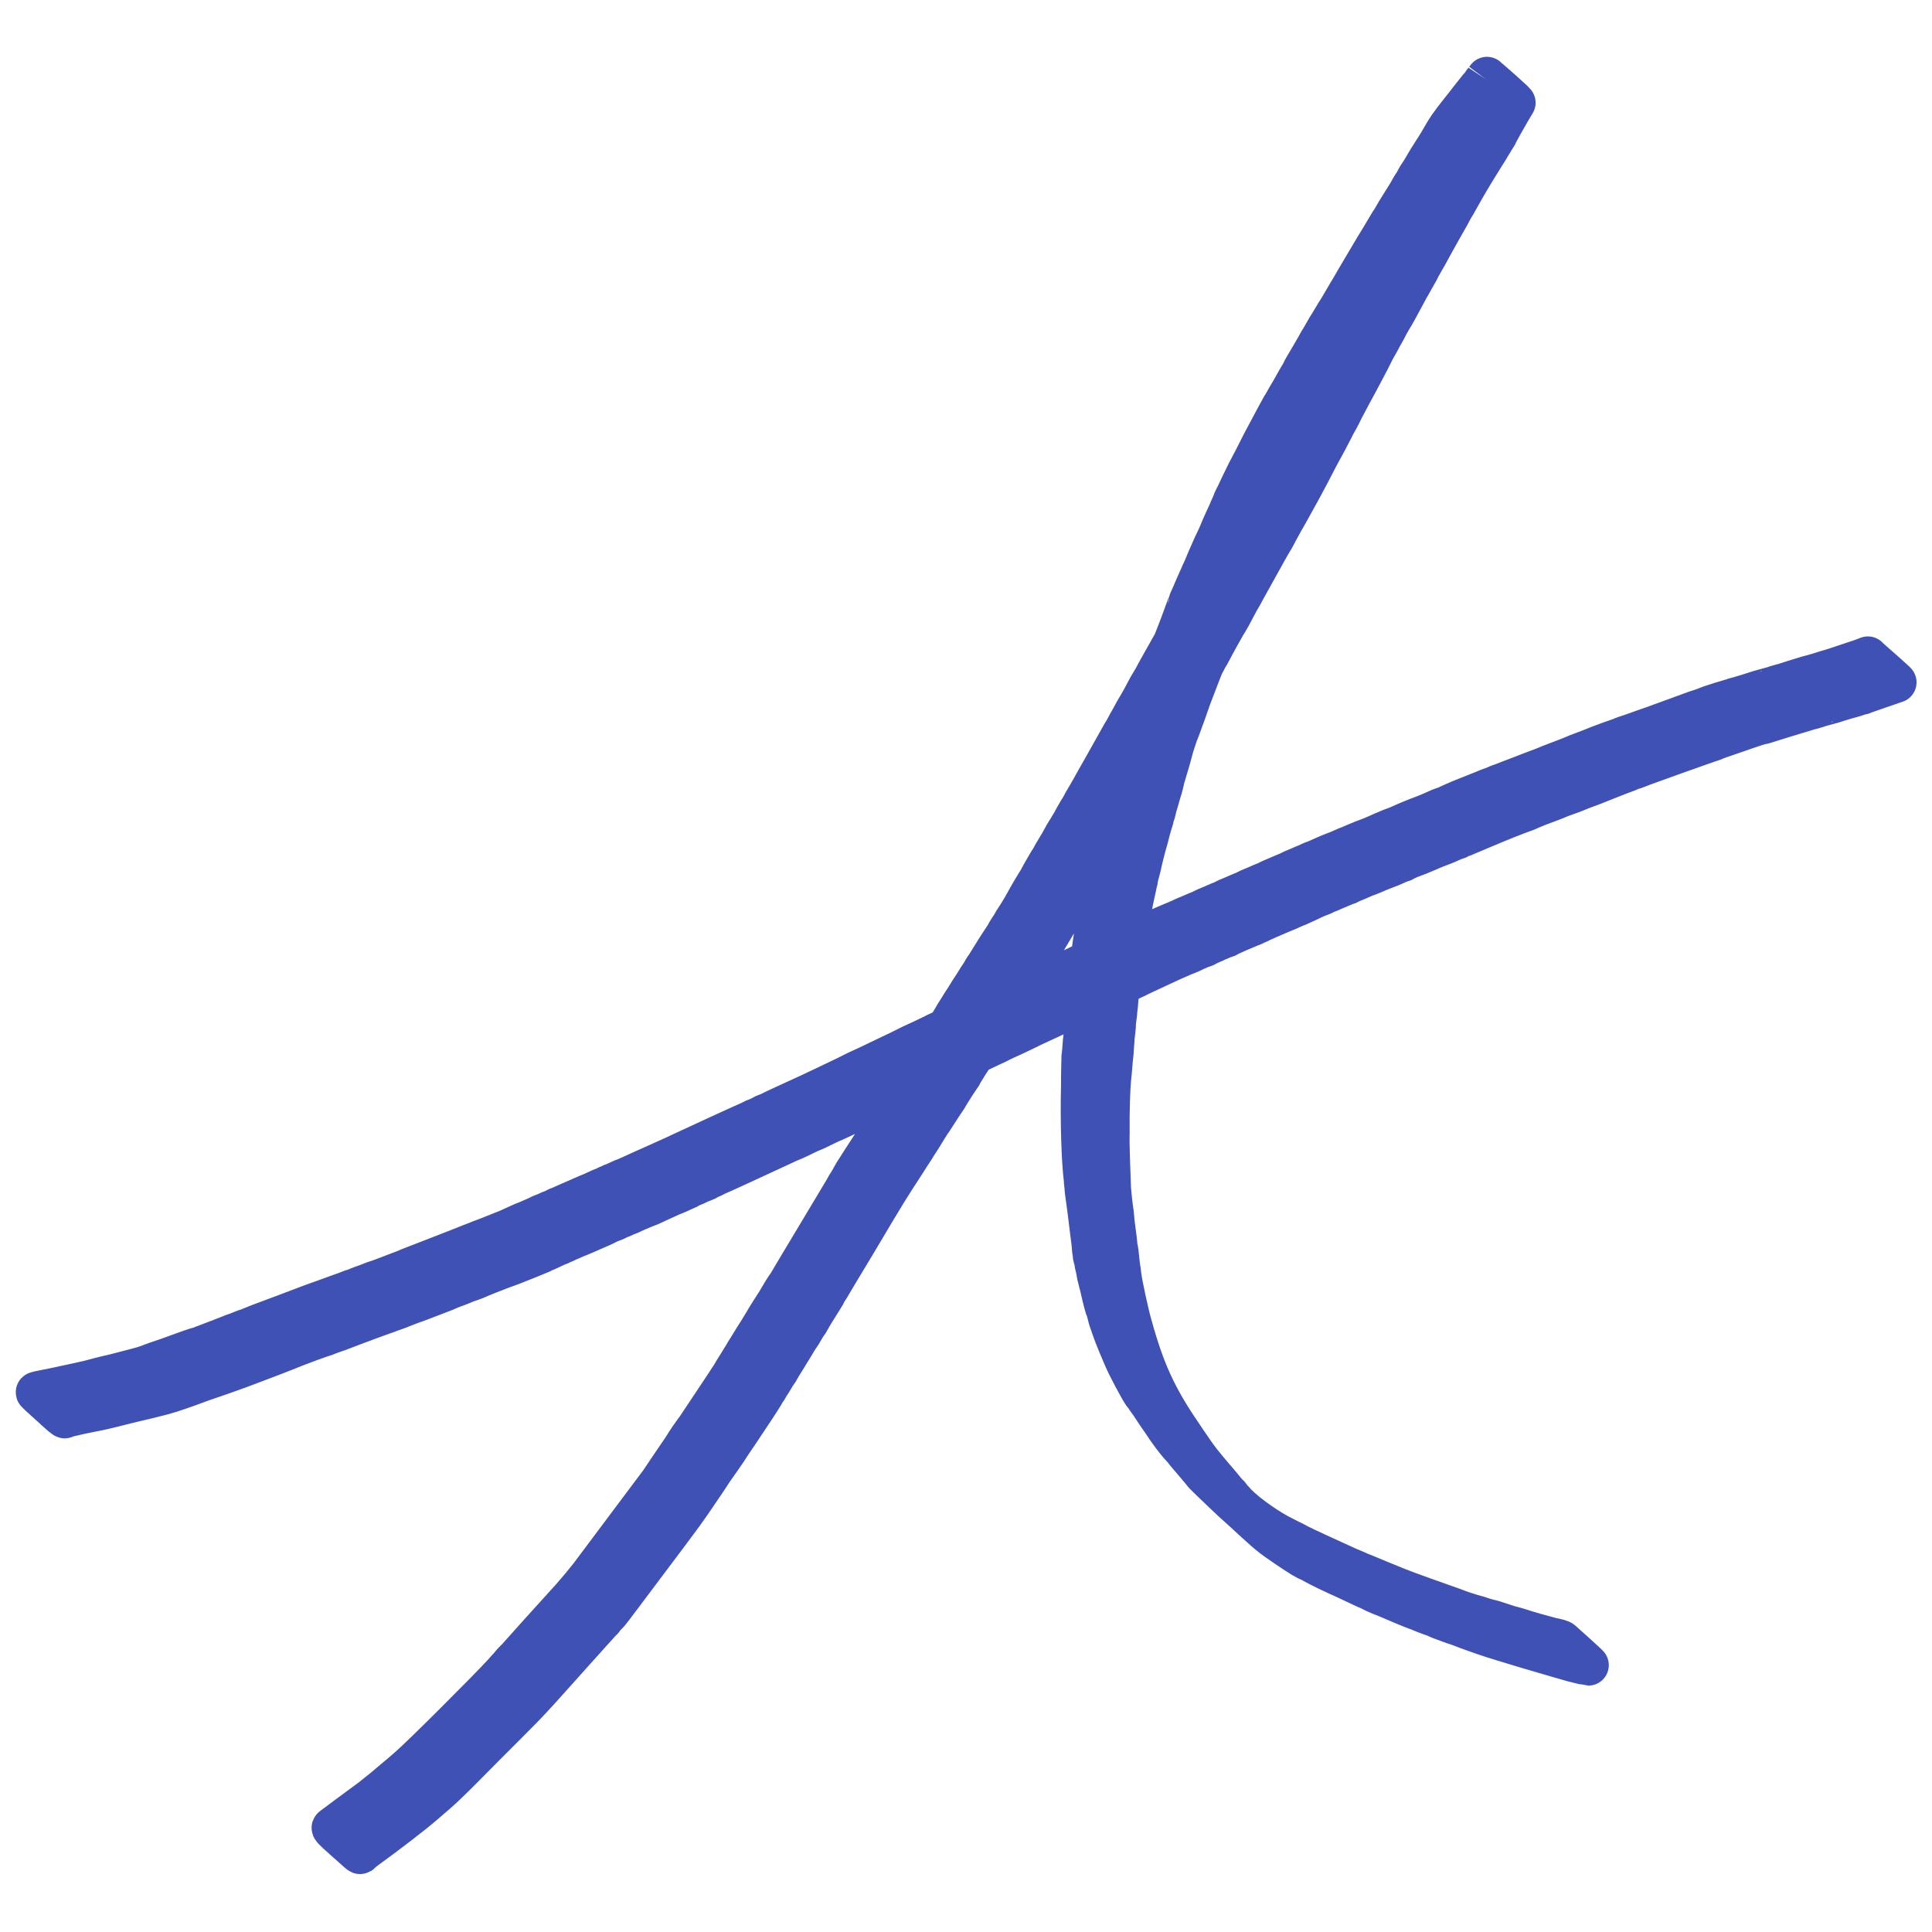
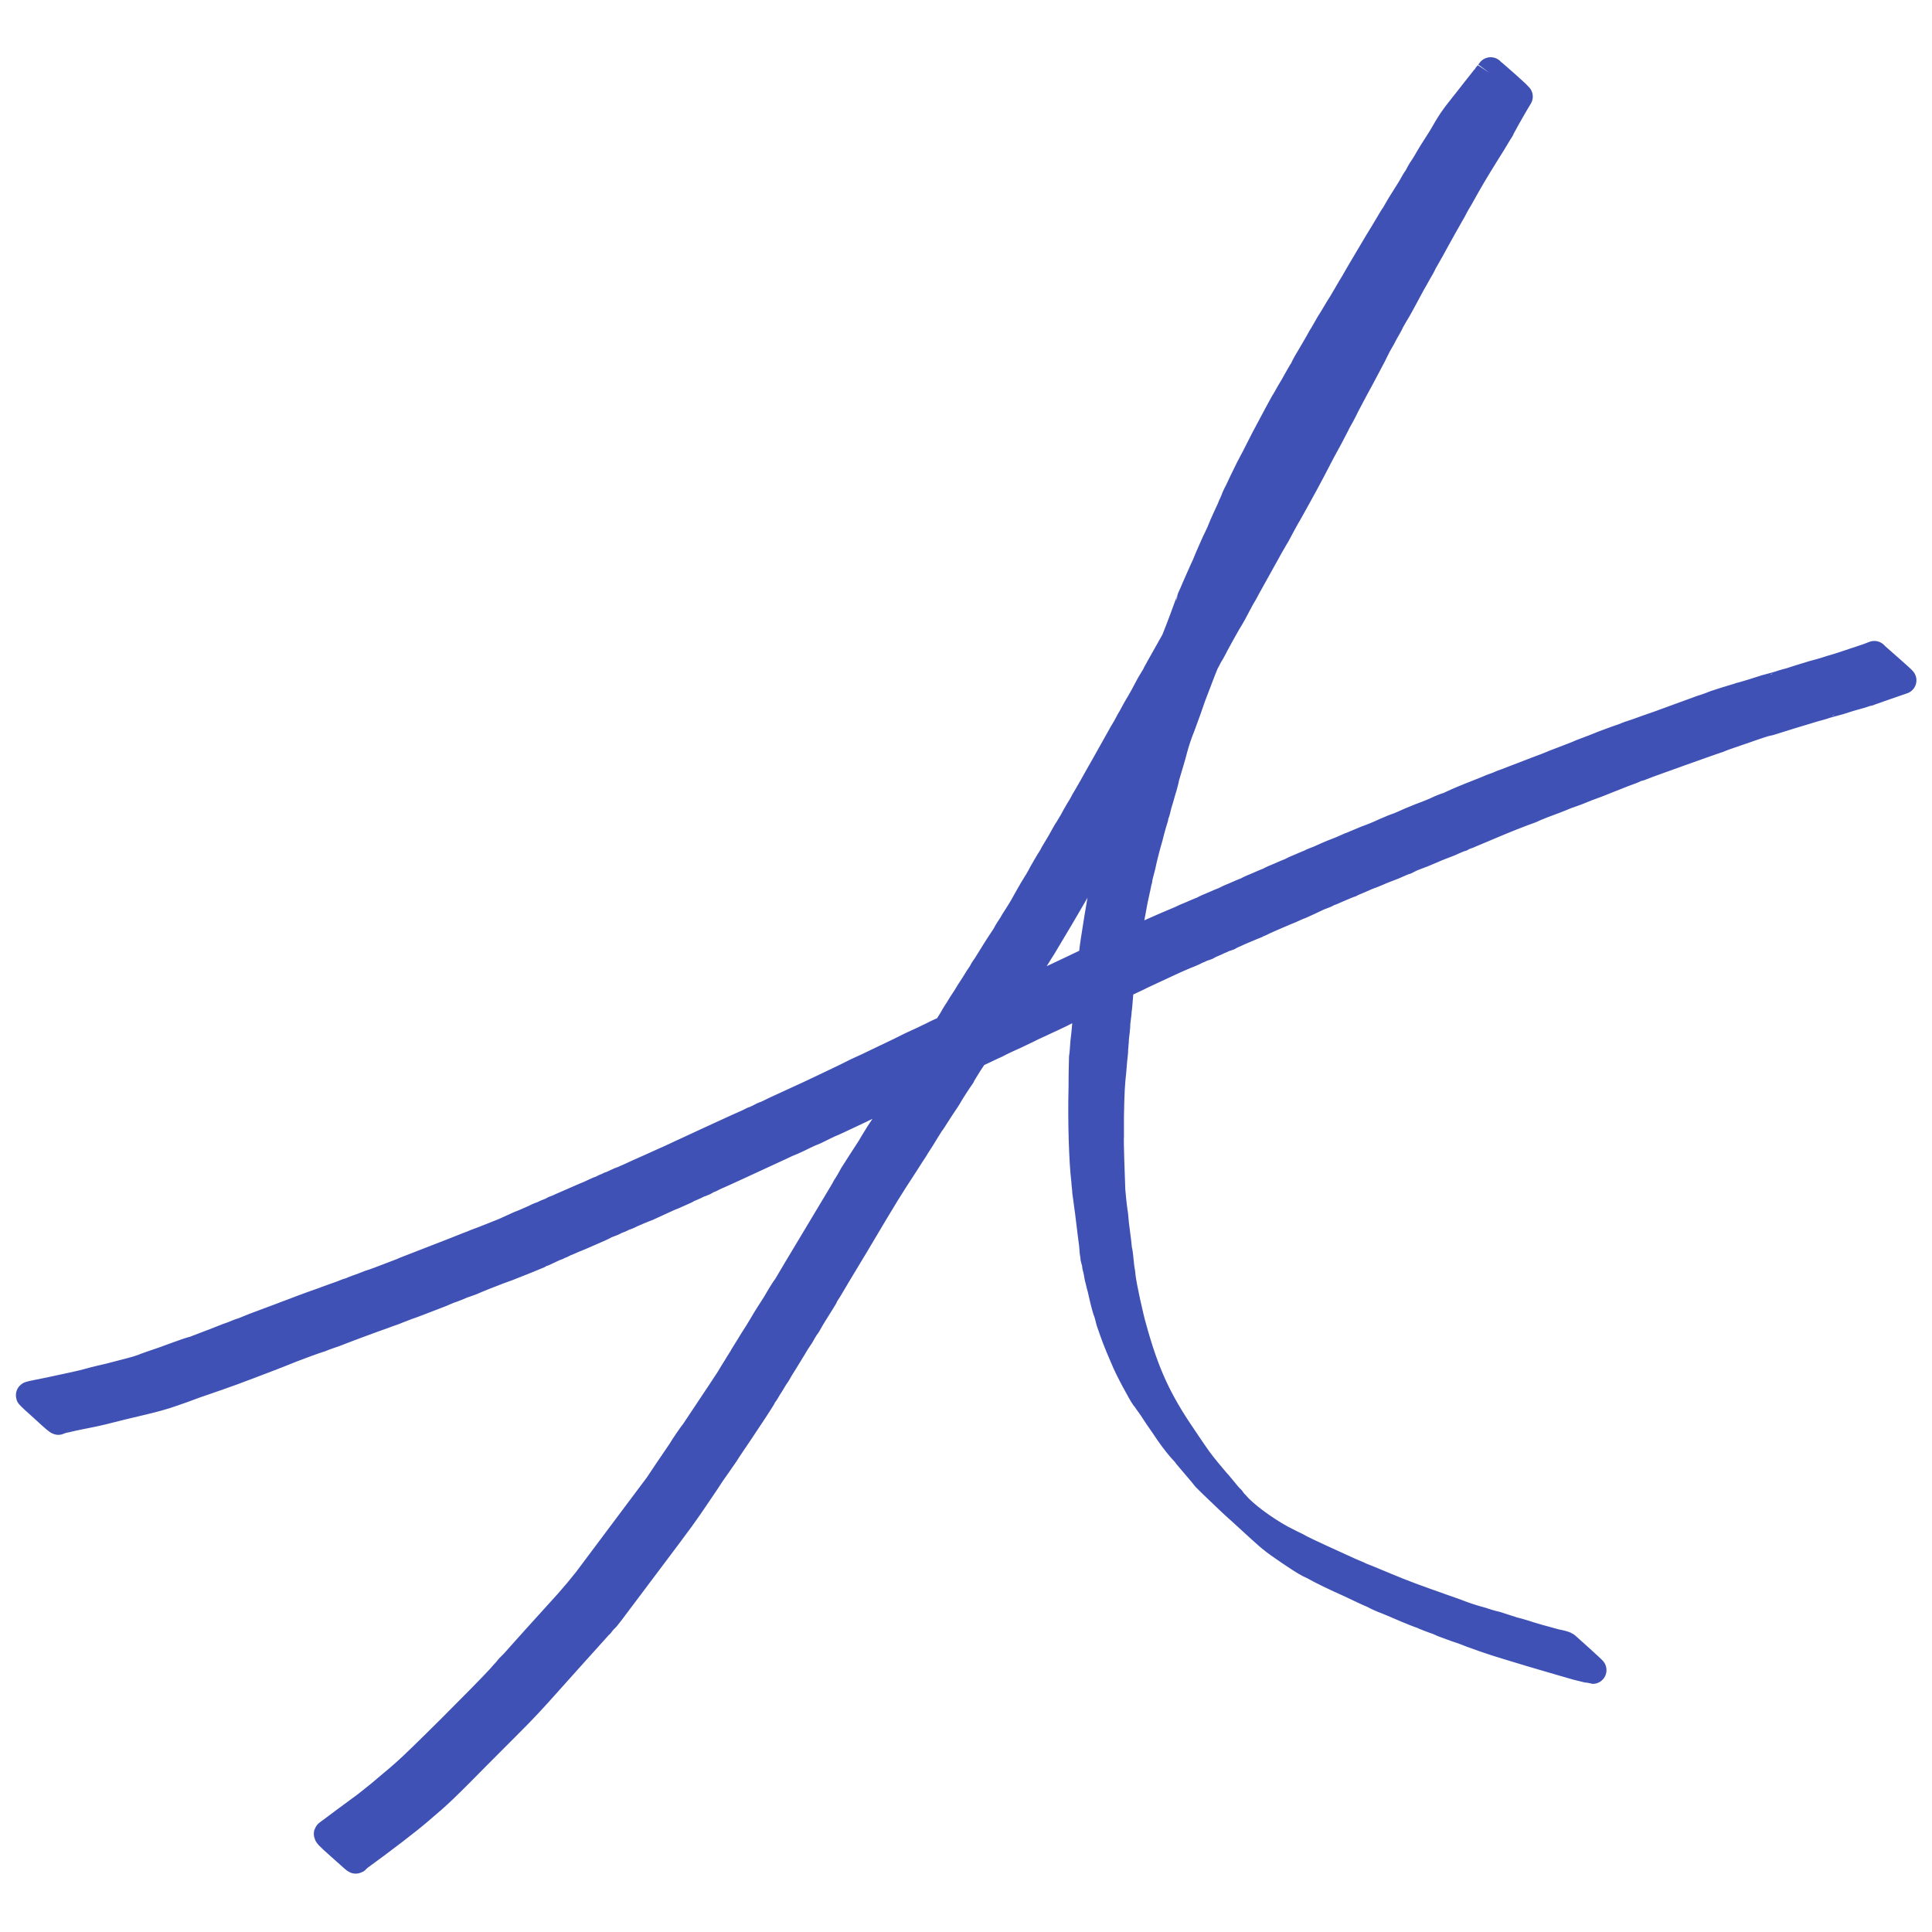
- <svg xmlns="http://www.w3.org/2000/svg" viewBox="580 85 4250 4250" role="img" aria-label="Adam Combs">
-   <path fill="#3F51B5" fill-rule="evenodd" stroke="#3F51B5" stroke-width="90" stroke-linejoin="round" d="M 3848 259 C 3846 262 3844 264 3843 265 C 3842 267 3824 289 3814 302 C 3810 307 3801 319 3792 330 C 3769 359 3764 366 3744 401 C 3740 407 3734 417 3730 423 C 3726 429 3720 439 3717 444 C 3714 449 3708 460 3703 467 C 3698 474 3693 484 3691 488 C 3688 491 3682 502 3677 511 C 3659 540 3653 549 3648 558 C 3645 563 3642 568 3641 570 C 3639 572 3634 581 3628 591 C 3622 601 3612 618 3605 629 C 3585 663 3565 696 3552 719 C 3545 730 3534 750 3526 763 C 3518 775 3507 795 3499 807 C 3492 819 3485 832 3482 836 C 3478 844 3454 885 3449 893 C 3448 895 3444 902 3442 907 C 3439 911 3429 929 3420 945 C 3410 961 3402 977 3400 979 C 3395 988 3384 1008 3357 1059 C 3343 1087 3328 1116 3324 1123 C 3315 1141 3302 1168 3299 1175 C 3297 1178 3295 1183 3293 1187 C 3292 1191 3289 1196 3288 1200 C 3286 1203 3284 1208 3283 1211 C 3280 1218 3269 1240 3260 1263 C 3256 1272 3251 1282 3250 1284 C 3247 1291 3236 1315 3228 1335 C 3224 1344 3219 1354 3218 1357 C 3209 1377 3204 1389 3201 1396 C 3199 1400 3197 1405 3196 1407 C 3196 1408 3193 1416 3190 1423 C 3173 1470 3164 1492 3162 1497 C 3160 1502 3153 1513 3128 1558 C 3125 1564 3120 1572 3119 1575 C 3117 1578 3112 1587 3107 1595 C 3103 1603 3096 1615 3092 1623 C 3088 1630 3082 1641 3078 1647 C 3075 1653 3069 1663 3066 1669 C 3063 1674 3060 1679 3060 1680 C 3060 1680 3058 1683 3056 1687 C 3053 1691 3014 1762 2987 1809 C 2984 1815 2978 1825 2974 1832 C 2970 1839 2966 1846 2964 1849 C 2963 1851 2958 1861 2952 1870 C 2946 1880 2940 1891 2938 1895 C 2936 1898 2932 1905 2929 1910 C 2926 1914 2918 1928 2911 1941 C 2904 1953 2895 1967 2893 1972 C 2885 1984 2874 2004 2871 2009 C 2870 2011 2865 2021 2859 2030 C 2846 2051 2837 2068 2829 2082 C 2826 2087 2820 2097 2816 2103 C 2812 2109 2807 2117 2805 2121 C 2803 2124 2796 2134 2791 2144 C 2771 2174 2767 2181 2749 2210 C 2745 2215 2741 2222 2739 2226 C 2736 2230 2729 2241 2723 2251 C 2717 2260 2708 2274 2704 2281 C 2699 2288 2693 2298 2690 2303 C 2687 2308 2680 2318 2676 2326 C 2671 2334 2666 2342 2665 2344 C 2663 2346 2661 2348 2655 2351 C 2651 2353 2641 2357 2634 2361 C 2626 2365 2615 2370 2609 2373 C 2602 2376 2592 2381 2585 2384 C 2577 2388 2567 2393 2561 2396 C 2546 2403 2532 2410 2515 2418 C 2507 2422 2496 2427 2490 2430 C 2483 2433 2473 2438 2466 2441 C 2458 2445 2448 2450 2442 2453 C 2427 2460 2413 2467 2396 2475 C 2367 2489 2362 2491 2299 2520 C 2292 2523 2282 2528 2276 2531 C 2270 2534 2265 2536 2264 2536 C 2264 2536 2259 2538 2252 2542 C 2246 2545 2241 2547 2240 2547 C 2240 2547 2236 2549 2230 2552 C 2220 2556 2092 2615 2073 2624 C 2067 2627 2056 2632 2049 2635 C 2023 2647 2011 2652 1991 2661 C 1980 2666 1969 2671 1967 2672 C 1964 2673 1960 2675 1956 2677 C 1952 2678 1945 2681 1939 2684 C 1933 2687 1928 2689 1927 2689 C 1927 2689 1924 2690 1921 2692 C 1917 2693 1912 2696 1908 2698 C 1904 2699 1897 2702 1891 2705 C 1885 2708 1880 2710 1880 2710 C 1879 2710 1841 2727 1820 2736 C 1814 2739 1809 2741 1808 2741 C 1808 2741 1803 2743 1798 2746 C 1792 2748 1785 2751 1782 2753 C 1779 2754 1770 2757 1763 2761 C 1756 2764 1741 2771 1730 2775 C 1719 2780 1704 2787 1697 2790 C 1687 2794 1645 2811 1633 2815 C 1631 2816 1624 2819 1618 2821 C 1576 2838 1528 2856 1503 2866 C 1493 2870 1479 2875 1473 2878 C 1441 2890 1424 2897 1415 2900 C 1411 2901 1397 2906 1385 2911 C 1373 2915 1361 2920 1359 2921 C 1357 2921 1349 2924 1342 2927 C 1326 2933 1316 2936 1295 2944 C 1286 2947 1270 2953 1259 2957 C 1233 2967 1169 2991 1150 2998 C 1142 3001 1131 3006 1125 3008 C 1118 3010 1109 3014 1104 3016 C 1098 3018 1087 3022 1080 3025 C 1073 3028 1064 3031 1062 3032 C 1055 3035 1022 3047 1018 3049 C 1015 3049 1007 3052 998 3055 C 989 3058 968 3066 951 3072 C 933 3078 913 3085 906 3088 C 889 3094 882 3095 833 3108 C 810 3113 784 3120 777 3122 C 764 3125 751 3128 704 3138 C 680 3143 663 3146 661 3147 C 660 3147 659 3148 660 3148 C 660 3149 674 3162 691 3177 C 716 3200 722 3205 723 3204 C 724 3203 726 3202 728 3202 C 729 3201 735 3200 740 3199 C 756 3195 782 3190 792 3188 C 807 3185 824 3181 863 3171 C 940 3153 949 3150 972 3142 C 981 3139 1004 3131 1022 3124 C 1104 3096 1105 3095 1184 3065 C 1189 3063 1199 3059 1207 3056 C 1214 3053 1225 3049 1232 3046 C 1245 3041 1282 3027 1296 3023 C 1300 3021 1314 3016 1326 3012 C 1349 3003 1368 2996 1384 2990 C 1406 2982 1422 2976 1431 2973 C 1436 2971 1447 2967 1456 2964 C 1465 2960 1477 2956 1484 2953 C 1496 2949 1514 2942 1558 2925 C 1565 2922 1576 2917 1583 2915 C 1589 2913 1598 2909 1605 2906 C 1611 2904 1620 2901 1625 2899 C 1638 2893 1669 2881 1682 2876 C 1688 2874 1698 2870 1704 2868 C 1732 2857 1752 2849 1771 2841 C 1773 2839 1778 2837 1782 2836 C 1786 2834 1793 2831 1799 2828 C 1805 2825 1810 2823 1811 2823 C 1811 2823 1814 2822 1817 2820 C 1821 2819 1826 2816 1830 2814 C 1834 2813 1842 2809 1849 2806 C 1855 2804 1866 2799 1873 2796 C 1901 2784 1910 2780 1919 2775 C 1925 2773 1929 2771 1929 2771 C 1930 2771 1935 2769 1940 2766 C 1946 2764 1953 2761 1956 2759 C 1959 2758 1968 2755 1975 2751 C 1982 2748 1998 2741 2009 2737 C 2020 2732 2031 2727 2033 2726 C 2035 2725 2046 2720 2057 2715 C 2068 2711 2080 2705 2085 2703 C 2090 2701 2096 2698 2099 2696 C 2102 2695 2108 2692 2113 2690 C 2117 2688 2121 2686 2121 2686 C 2122 2686 2127 2684 2134 2681 C 2140 2677 2145 2675 2146 2675 C 2146 2675 2150 2673 2156 2670 C 2166 2666 2233 2635 2302 2603 C 2308 2600 2319 2595 2327 2592 C 2334 2589 2344 2584 2350 2581 C 2356 2578 2367 2573 2375 2570 C 2399 2558 2402 2557 2408 2554 C 2416 2551 2424 2547 2475 2523 C 2536 2493 2542 2491 2561 2482 C 2586 2469 2584 2469 2575 2484 C 2570 2491 2564 2501 2560 2507 C 2556 2512 2552 2519 2551 2522 C 2549 2524 2545 2531 2541 2536 C 2538 2541 2527 2559 2516 2575 C 2506 2591 2497 2606 2496 2608 C 2485 2625 2466 2654 2458 2667 C 2455 2673 2449 2683 2446 2688 C 2443 2692 2440 2698 2439 2700 C 2434 2709 2323 2893 2314 2909 C 2307 2918 2296 2937 2289 2949 C 2281 2961 2272 2976 2268 2982 C 2265 2987 2257 3001 2250 3012 C 2243 3023 2234 3037 2230 3044 C 2226 3051 2219 3061 2216 3067 C 2213 3072 2207 3081 2203 3088 C 2199 3094 2193 3104 2189 3111 C 2181 3123 2169 3142 2112 3227 C 2105 3236 2091 3256 2082 3271 C 2062 3300 2040 3333 2032 3345 C 2025 3354 1952 3452 1877 3552 C 1866 3566 1851 3584 1836 3601 C 1804 3636 1722 3727 1717 3733 C 1715 3735 1711 3739 1707 3743 C 1704 3747 1701 3750 1701 3751 C 1700 3751 1694 3758 1687 3766 C 1656 3800 1506 3950 1480 3972 C 1470 3981 1457 3992 1452 3996 C 1431 4014 1419 4024 1396 4042 C 1374 4058 1315 4102 1311 4105 C 1309 4106 1311 4109 1337 4132 C 1372 4163 1372 4164 1373 4162 C 1374 4161 1377 4158 1381 4155 C 1432 4118 1488 4075 1511 4055 C 1557 4016 1564 4009 1647 3925 C 1737 3835 1735 3837 1768 3801 C 1800 3765 1900 3654 1901 3653 C 1901 3653 1903 3650 1906 3648 C 1908 3645 1912 3640 1915 3637 C 1921 3632 1918 3635 1997 3530 C 2094 3401 2085 3413 2121 3360 C 2130 3347 2142 3329 2149 3318 C 2157 3307 2170 3288 2179 3275 C 2187 3262 2201 3242 2209 3230 C 2239 3185 2251 3167 2260 3152 C 2261 3149 2264 3145 2267 3141 C 2269 3137 2274 3129 2278 3123 C 2282 3116 2288 3106 2292 3101 C 2295 3095 2303 3082 2310 3071 C 2317 3060 2325 3046 2329 3040 C 2332 3034 2339 3024 2343 3018 C 2347 3011 2353 3000 2358 2994 C 2362 2987 2368 2976 2372 2970 C 2376 2963 2383 2953 2387 2946 C 2391 2940 2394 2934 2395 2933 C 2395 2931 2402 2920 2405 2916 C 2406 2914 2432 2870 2463 2819 C 2536 2696 2534 2700 2571 2643 C 2579 2630 2589 2615 2593 2609 C 2596 2603 2606 2589 2613 2577 C 2620 2565 2627 2555 2628 2553 C 2630 2551 2634 2544 2638 2538 C 2647 2524 2656 2510 2663 2500 C 2675 2479 2690 2457 2695 2450 C 2697 2445 2705 2433 2711 2423 C 2725 2402 2723 2403 2741 2395 C 2748 2392 2761 2385 2771 2381 C 2780 2376 2799 2367 2813 2361 C 2827 2354 2843 2347 2848 2344 C 2885 2327 2915 2313 2922 2309 C 2927 2307 2935 2303 2941 2300 C 2965 2289 2971 2286 2972 2286 C 2972 2286 2971 2290 2971 2295 C 2970 2300 2969 2314 2968 2326 C 2967 2338 2965 2361 2963 2376 C 2962 2390 2961 2405 2960 2409 C 2960 2412 2959 2442 2959 2475 C 2957 2551 2960 2639 2965 2679 C 2965 2685 2967 2696 2967 2703 C 2970 2723 2976 2769 2979 2796 C 2981 2810 2983 2826 2983 2833 C 2984 2839 2985 2846 2985 2848 C 2986 2851 2986 2854 2987 2854 C 2987 2855 2988 2861 2989 2867 C 2991 2873 2993 2884 2994 2891 C 2996 2897 2998 2908 3000 2914 C 3003 2928 3008 2949 3012 2962 C 3014 2966 3017 2977 3019 2986 C 3030 3018 3034 3029 3050 3066 C 3059 3089 3089 3144 3095 3152 C 3096 3153 3103 3163 3111 3174 C 3118 3185 3130 3203 3138 3214 C 3151 3234 3163 3250 3175 3264 C 3179 3268 3183 3273 3185 3275 C 3186 3277 3192 3284 3198 3291 C 3208 3303 3218 3314 3229 3328 C 3236 3335 3245 3344 3283 3380 C 3287 3384 3297 3393 3305 3400 C 3320 3414 3368 3458 3374 3462 C 3387 3473 3435 3505 3447 3512 C 3450 3514 3458 3518 3463 3520 C 3482 3531 3516 3547 3543 3559 C 3571 3572 3578 3576 3595 3583 C 3600 3586 3609 3590 3616 3593 C 3622 3595 3631 3599 3636 3601 C 3666 3614 3676 3618 3686 3622 C 3692 3624 3698 3627 3700 3627 C 3703 3629 3729 3639 3736 3641 C 3738 3642 3743 3644 3747 3646 C 3750 3647 3763 3652 3777 3657 C 3790 3661 3805 3667 3810 3669 C 3860 3687 3858 3686 3937 3710 C 3998 3728 4019 3734 4040 3740 C 4055 3744 4073 3748 4074 3748 C 4074 3747 4024 3702 4016 3695 C 4014 3693 4007 3691 3992 3688 C 3973 3683 3937 3673 3923 3668 C 3919 3667 3910 3664 3901 3662 C 3892 3659 3876 3654 3864 3650 C 3851 3647 3838 3643 3833 3641 C 3810 3635 3790 3628 3775 3622 C 3766 3619 3730 3606 3710 3599 C 3657 3580 3648 3576 3583 3549 C 3576 3546 3567 3543 3564 3541 C 3554 3537 3542 3532 3512 3518 C 3455 3492 3438 3484 3424 3476 C 3417 3473 3404 3466 3394 3461 C 3357 3441 3311 3407 3294 3386 C 3291 3384 3287 3378 3284 3374 C 3280 3371 3273 3362 3268 3356 C 3262 3349 3255 3340 3251 3336 C 3223 3303 3216 3294 3201 3272 C 3194 3262 3184 3247 3178 3238 C 3124 3159 3097 3100 3070 3002 C 3062 2975 3048 2909 3046 2892 C 3045 2887 3045 2880 3044 2876 C 3043 2872 3042 2862 3041 2852 C 3040 2842 3039 2833 3038 2831 C 3038 2828 3035 2805 3031 2774 C 3030 2763 3029 2750 3028 2746 C 3026 2733 3024 2711 3023 2700 C 3022 2672 3019 2594 3020 2583 C 3020 2575 3020 2556 3020 2539 C 3021 2485 3022 2468 3025 2441 C 3026 2426 3028 2407 3029 2398 C 3029 2389 3031 2375 3031 2367 C 3032 2358 3034 2344 3034 2334 C 3035 2324 3037 2312 3037 2307 C 3038 2302 3039 2287 3040 2275 C 3041 2263 3042 2253 3042 2252 C 3042 2252 3050 2248 3060 2244 C 3070 2239 3082 2234 3087 2231 C 3137 2208 3148 2202 3183 2187 C 3194 2183 3205 2178 3208 2176 C 3211 2175 3216 2173 3219 2171 C 3223 2170 3228 2168 3231 2167 C 3233 2165 3239 2163 3243 2161 C 3247 2159 3253 2157 3256 2155 C 3259 2154 3264 2152 3267 2150 C 3271 2149 3276 2147 3279 2146 C 3281 2144 3287 2142 3291 2140 C 3295 2138 3300 2136 3302 2135 C 3305 2134 3327 2124 3338 2120 C 3341 2118 3347 2116 3349 2115 C 3354 2112 3375 2103 3389 2097 C 3394 2095 3405 2090 3413 2087 C 3420 2084 3430 2079 3434 2078 C 3445 2073 3465 2064 3475 2059 C 3481 2057 3485 2055 3485 2055 C 3486 2055 3491 2053 3496 2050 C 3502 2048 3509 2045 3513 2043 C 3522 2039 3541 2031 3545 2030 C 3547 2028 3559 2024 3581 2014 C 3587 2012 3597 2008 3604 2005 C 3610 2002 3626 1996 3639 1991 C 3652 1985 3664 1980 3666 1980 C 3667 1979 3674 1976 3680 1973 C 3694 1968 3709 1962 3725 1955 C 3731 1952 3747 1946 3760 1941 C 3773 1935 3785 1930 3787 1930 C 3788 1929 3794 1926 3801 1924 C 3807 1921 3825 1914 3841 1907 C 3888 1887 3914 1877 3939 1868 C 3947 1864 3958 1860 3965 1857 C 3978 1852 3998 1845 4014 1838 C 4020 1836 4031 1832 4039 1829 C 4056 1822 4066 1818 4083 1812 C 4126 1795 4140 1789 4160 1782 C 4166 1779 4173 1776 4176 1776 C 4198 1767 4242 1752 4247 1750 C 4250 1749 4260 1745 4269 1742 C 4297 1732 4342 1716 4349 1714 C 4355 1711 4364 1708 4405 1694 C 4416 1690 4431 1685 4437 1683 C 4443 1681 4452 1678 4459 1677 C 4471 1673 4536 1653 4560 1646 C 4569 1644 4577 1641 4578 1641 C 4579 1640 4595 1636 4613 1631 C 4631 1625 4652 1619 4660 1617 C 4668 1614 4675 1612 4677 1612 C 4679 1611 4750 1586 4751 1586 C 4751 1585 4708 1547 4693 1534 L 4689 1530 4676 1535 C 4631 1550 4608 1558 4596 1561 C 4593 1562 4575 1568 4555 1573 C 4535 1579 4513 1586 4504 1589 C 4495 1591 4487 1594 4486 1594 C 4485 1595 4469 1599 4451 1604 C 4433 1610 4413 1616 4406 1618 C 4398 1620 4391 1622 4389 1623 C 4375 1627 4359 1632 4341 1638 C 4329 1643 4317 1647 4313 1648 C 4305 1651 4286 1658 4250 1671 C 4220 1682 4215 1684 4197 1690 C 4191 1692 4178 1697 4169 1700 C 4159 1703 4148 1707 4144 1709 C 4132 1713 4110 1721 4097 1726 C 4085 1731 4072 1736 4048 1745 C 4042 1748 4026 1754 4013 1759 C 3999 1764 3982 1771 3975 1774 C 3967 1777 3956 1781 3951 1783 C 3935 1789 3913 1798 3899 1803 C 3892 1806 3881 1810 3875 1812 C 3869 1815 3858 1819 3852 1821 C 3846 1824 3825 1832 3805 1840 C 3785 1848 3765 1857 3759 1860 C 3752 1862 3742 1866 3736 1869 C 3730 1872 3713 1879 3699 1884 C 3684 1890 3667 1897 3661 1900 C 3655 1903 3644 1907 3638 1909 C 3632 1912 3621 1916 3615 1919 C 3609 1922 3592 1929 3578 1934 C 3563 1940 3548 1947 3544 1948 C 3539 1950 3529 1955 3521 1958 C 3497 1967 3490 1971 3476 1977 C 3468 1980 3460 1983 3457 1985 C 3454 1986 3445 1990 3438 1993 C 3430 1996 3419 2001 3414 2004 C 3408 2006 3397 2011 3390 2014 C 3382 2017 3371 2022 3366 2025 C 3360 2027 3349 2032 3342 2035 C 3334 2038 3323 2043 3318 2046 C 3312 2048 3301 2053 3294 2056 C 3286 2059 3275 2064 3270 2067 C 3264 2069 3253 2074 3246 2077 C 3238 2080 3227 2085 3222 2088 C 3216 2090 3205 2095 3198 2098 C 3190 2101 3179 2106 3173 2109 C 3141 2122 3088 2146 3073 2153 C 3063 2157 3056 2161 3055 2161 C 3055 2160 3068 2088 3072 2067 C 3075 2054 3078 2039 3079 2035 C 3080 2030 3081 2024 3082 2022 C 3082 2019 3085 2006 3089 1992 C 3092 1977 3099 1949 3105 1929 C 3110 1908 3116 1889 3117 1886 C 3117 1883 3119 1877 3121 1872 C 3122 1867 3125 1855 3128 1846 C 3131 1836 3134 1824 3136 1819 C 3137 1814 3140 1805 3141 1798 C 3143 1791 3148 1774 3152 1761 C 3156 1748 3160 1731 3162 1725 C 3164 1719 3169 1702 3175 1688 C 3186 1658 3192 1642 3199 1621 C 3219 1569 3226 1549 3230 1543 C 3232 1539 3236 1531 3240 1525 C 3244 1518 3248 1510 3249 1508 C 3252 1502 3271 1468 3275 1461 C 3277 1458 3283 1448 3288 1439 C 3293 1429 3301 1415 3305 1407 C 3310 1399 3316 1388 3319 1382 C 3330 1362 3355 1317 3369 1292 C 3374 1284 3379 1274 3382 1270 C 3386 1262 3396 1244 3403 1231 C 3405 1228 3410 1219 3415 1210 C 3434 1176 3454 1140 3479 1091 C 3482 1086 3490 1070 3498 1056 C 3505 1042 3514 1026 3516 1021 C 3519 1016 3528 1000 3535 985 C 3543 970 3551 955 3553 951 C 3575 911 3588 885 3591 880 C 3593 876 3599 864 3604 854 C 3610 844 3617 831 3620 825 C 3624 818 3630 808 3633 801 C 3637 794 3643 783 3647 777 C 3654 765 3672 731 3678 720 C 3680 717 3686 706 3691 697 C 3697 687 3703 676 3704 673 C 3706 670 3709 664 3712 659 C 3715 654 3724 638 3732 623 C 3740 608 3749 593 3751 589 C 3754 583 3762 570 3768 559 C 3769 557 3775 545 3782 534 C 3810 484 3813 479 3844 429 C 3857 409 3865 394 3873 382 C 3873 380 3879 371 3884 361 C 3890 350 3899 335 3904 326 L 3913 311 3911 309 C 3910 307 3897 296 3883 283 C 3869 271 3856 259 3854 258 L 3851 255 3848 259 M 3028 1901 C 3023 1911 3017 1920 3016 1922 C 3013 1928 3001 1949 2993 1962 C 2989 1968 2981 1982 2976 1992 C 2970 2002 2962 2016 2958 2022 C 2948 2040 2927 2076 2924 2081 C 2911 2104 2881 2153 2873 2167 C 2869 2173 2860 2188 2853 2199 C 2846 2210 2833 2230 2825 2243 C 2804 2276 2801 2281 2801 2281 C 2802 2281 2805 2279 2809 2278 C 2813 2276 2816 2274 2816 2274 C 2817 2274 2829 2268 2843 2261 C 2876 2246 2876 2246 2908 2231 C 2923 2224 2940 2216 2946 2213 C 2952 2210 2963 2205 2969 2202 L 2980 2197 2980 2193 C 2981 2190 2981 2185 2982 2181 C 2983 2166 3002 2049 3008 2023 C 3009 2014 3012 2001 3014 1995 C 3017 1979 3020 1964 3024 1945 C 3026 1936 3029 1924 3030 1920 C 3031 1915 3033 1905 3035 1898 C 3037 1891 3039 1885 3039 1885 C 3039 1884 3034 1892 3028 1901" />
+ <svg xmlns="http://www.w3.org/2000/svg" viewBox="595 100 4220 4220" role="img" aria-label="Adam Combs">
+   <path fill="#3F51B5" fill-rule="evenodd" stroke="#3F51B5" stroke-width="60" stroke-linejoin="round" d="M 3848 259 C 3846 262 3844 264 3843 265 C 3842 267 3824 289 3814 302 C 3810 307 3801 319 3792 330 C 3769 359 3764 366 3744 401 C 3740 407 3734 417 3730 423 C 3726 429 3720 439 3717 444 C 3714 449 3708 460 3703 467 C 3698 474 3693 484 3691 488 C 3688 491 3682 502 3677 511 C 3659 540 3653 549 3648 558 C 3645 563 3642 568 3641 570 C 3639 572 3634 581 3628 591 C 3622 601 3612 618 3605 629 C 3585 663 3565 696 3552 719 C 3545 730 3534 750 3526 763 C 3518 775 3507 795 3499 807 C 3492 819 3485 832 3482 836 C 3478 844 3454 885 3449 893 C 3448 895 3444 902 3442 907 C 3439 911 3429 929 3420 945 C 3410 961 3402 977 3400 979 C 3395 988 3384 1008 3357 1059 C 3343 1087 3328 1116 3324 1123 C 3315 1141 3302 1168 3299 1175 C 3297 1178 3295 1183 3293 1187 C 3292 1191 3289 1196 3288 1200 C 3286 1203 3284 1208 3283 1211 C 3280 1218 3269 1240 3260 1263 C 3256 1272 3251 1282 3250 1284 C 3247 1291 3236 1315 3228 1335 C 3224 1344 3219 1354 3218 1357 C 3209 1377 3204 1389 3201 1396 C 3199 1400 3197 1405 3196 1407 C 3196 1408 3193 1416 3190 1423 C 3173 1470 3164 1492 3162 1497 C 3160 1502 3153 1513 3128 1558 C 3125 1564 3120 1572 3119 1575 C 3117 1578 3112 1587 3107 1595 C 3103 1603 3096 1615 3092 1623 C 3088 1630 3082 1641 3078 1647 C 3075 1653 3069 1663 3066 1669 C 3063 1674 3060 1679 3060 1680 C 3060 1680 3058 1683 3056 1687 C 3053 1691 3014 1762 2987 1809 C 2984 1815 2978 1825 2974 1832 C 2970 1839 2966 1846 2964 1849 C 2963 1851 2958 1861 2952 1870 C 2946 1880 2940 1891 2938 1895 C 2936 1898 2932 1905 2929 1910 C 2926 1914 2918 1928 2911 1941 C 2904 1953 2895 1967 2893 1972 C 2885 1984 2874 2004 2871 2009 C 2870 2011 2865 2021 2859 2030 C 2846 2051 2837 2068 2829 2082 C 2826 2087 2820 2097 2816 2103 C 2812 2109 2807 2117 2805 2121 C 2803 2124 2796 2134 2791 2144 C 2771 2174 2767 2181 2749 2210 C 2745 2215 2741 2222 2739 2226 C 2736 2230 2729 2241 2723 2251 C 2717 2260 2708 2274 2704 2281 C 2699 2288 2693 2298 2690 2303 C 2687 2308 2680 2318 2676 2326 C 2671 2334 2666 2342 2665 2344 C 2663 2346 2661 2348 2655 2351 C 2651 2353 2641 2357 2634 2361 C 2626 2365 2615 2370 2609 2373 C 2602 2376 2592 2381 2585 2384 C 2577 2388 2567 2393 2561 2396 C 2546 2403 2532 2410 2515 2418 C 2507 2422 2496 2427 2490 2430 C 2483 2433 2473 2438 2466 2441 C 2458 2445 2448 2450 2442 2453 C 2427 2460 2413 2467 2396 2475 C 2367 2489 2362 2491 2299 2520 C 2292 2523 2282 2528 2276 2531 C 2270 2534 2265 2536 2264 2536 C 2264 2536 2259 2538 2252 2542 C 2246 2545 2241 2547 2240 2547 C 2240 2547 2236 2549 2230 2552 C 2220 2556 2092 2615 2073 2624 C 2067 2627 2056 2632 2049 2635 C 2023 2647 2011 2652 1991 2661 C 1980 2666 1969 2671 1967 2672 C 1964 2673 1960 2675 1956 2677 C 1952 2678 1945 2681 1939 2684 C 1933 2687 1928 2689 1927 2689 C 1927 2689 1924 2690 1921 2692 C 1917 2693 1912 2696 1908 2698 C 1904 2699 1897 2702 1891 2705 C 1885 2708 1880 2710 1880 2710 C 1879 2710 1841 2727 1820 2736 C 1814 2739 1809 2741 1808 2741 C 1808 2741 1803 2743 1798 2746 C 1792 2748 1785 2751 1782 2753 C 1779 2754 1770 2757 1763 2761 C 1756 2764 1741 2771 1730 2775 C 1719 2780 1704 2787 1697 2790 C 1687 2794 1645 2811 1633 2815 C 1631 2816 1624 2819 1618 2821 C 1576 2838 1528 2856 1503 2866 C 1493 2870 1479 2875 1473 2878 C 1441 2890 1424 2897 1415 2900 C 1411 2901 1397 2906 1385 2911 C 1373 2915 1361 2920 1359 2921 C 1357 2921 1349 2924 1342 2927 C 1326 2933 1316 2936 1295 2944 C 1286 2947 1270 2953 1259 2957 C 1233 2967 1169 2991 1150 2998 C 1142 3001 1131 3006 1125 3008 C 1118 3010 1109 3014 1104 3016 C 1098 3018 1087 3022 1080 3025 C 1073 3028 1064 3031 1062 3032 C 1055 3035 1022 3047 1018 3049 C 1015 3049 1007 3052 998 3055 C 989 3058 968 3066 951 3072 C 933 3078 913 3085 906 3088 C 889 3094 882 3095 833 3108 C 810 3113 784 3120 777 3122 C 764 3125 751 3128 704 3138 C 680 3143 663 3146 661 3147 C 660 3147 659 3148 660 3148 C 660 3149 674 3162 691 3177 C 716 3200 722 3205 723 3204 C 724 3203 726 3202 728 3202 C 729 3201 735 3200 740 3199 C 756 3195 782 3190 792 3188 C 807 3185 824 3181 863 3171 C 940 3153 949 3150 972 3142 C 981 3139 1004 3131 1022 3124 C 1104 3096 1105 3095 1184 3065 C 1189 3063 1199 3059 1207 3056 C 1214 3053 1225 3049 1232 3046 C 1245 3041 1282 3027 1296 3023 C 1300 3021 1314 3016 1326 3012 C 1349 3003 1368 2996 1384 2990 C 1406 2982 1422 2976 1431 2973 C 1436 2971 1447 2967 1456 2964 C 1465 2960 1477 2956 1484 2953 C 1496 2949 1514 2942 1558 2925 C 1565 2922 1576 2917 1583 2915 C 1589 2913 1598 2909 1605 2906 C 1611 2904 1620 2901 1625 2899 C 1638 2893 1669 2881 1682 2876 C 1688 2874 1698 2870 1704 2868 C 1732 2857 1752 2849 1771 2841 C 1773 2839 1778 2837 1782 2836 C 1786 2834 1793 2831 1799 2828 C 1805 2825 1810 2823 1811 2823 C 1811 2823 1814 2822 1817 2820 C 1821 2819 1826 2816 1830 2814 C 1834 2813 1842 2809 1849 2806 C 1855 2804 1866 2799 1873 2796 C 1901 2784 1910 2780 1919 2775 C 1925 2773 1929 2771 1929 2771 C 1930 2771 1935 2769 1940 2766 C 1946 2764 1953 2761 1956 2759 C 1959 2758 1968 2755 1975 2751 C 1982 2748 1998 2741 2009 2737 C 2020 2732 2031 2727 2033 2726 C 2035 2725 2046 2720 2057 2715 C 2068 2711 2080 2705 2085 2703 C 2090 2701 2096 2698 2099 2696 C 2102 2695 2108 2692 2113 2690 C 2117 2688 2121 2686 2121 2686 C 2122 2686 2127 2684 2134 2681 C 2140 2677 2145 2675 2146 2675 C 2146 2675 2150 2673 2156 2670 C 2166 2666 2233 2635 2302 2603 C 2308 2600 2319 2595 2327 2592 C 2334 2589 2344 2584 2350 2581 C 2356 2578 2367 2573 2375 2570 C 2399 2558 2402 2557 2408 2554 C 2416 2551 2424 2547 2475 2523 C 2536 2493 2542 2491 2561 2482 C 2586 2469 2584 2469 2575 2484 C 2570 2491 2564 2501 2560 2507 C 2556 2512 2552 2519 2551 2522 C 2549 2524 2545 2531 2541 2536 C 2538 2541 2527 2559 2516 2575 C 2506 2591 2497 2606 2496 2608 C 2485 2625 2466 2654 2458 2667 C 2455 2673 2449 2683 2446 2688 C 2443 2692 2440 2698 2439 2700 C 2434 2709 2323 2893 2314 2909 C 2307 2918 2296 2937 2289 2949 C 2281 2961 2272 2976 2268 2982 C 2265 2987 2257 3001 2250 3012 C 2243 3023 2234 3037 2230 3044 C 2226 3051 2219 3061 2216 3067 C 2213 3072 2207 3081 2203 3088 C 2199 3094 2193 3104 2189 3111 C 2181 3123 2169 3142 2112 3227 C 2105 3236 2091 3256 2082 3271 C 2062 3300 2040 3333 2032 3345 C 2025 3354 1952 3452 1877 3552 C 1866 3566 1851 3584 1836 3601 C 1804 3636 1722 3727 1717 3733 C 1715 3735 1711 3739 1707 3743 C 1704 3747 1701 3750 1701 3751 C 1700 3751 1694 3758 1687 3766 C 1656 3800 1506 3950 1480 3972 C 1470 3981 1457 3992 1452 3996 C 1431 4014 1419 4024 1396 4042 C 1374 4058 1315 4102 1311 4105 C 1309 4106 1311 4109 1337 4132 C 1372 4163 1372 4164 1373 4162 C 1374 4161 1377 4158 1381 4155 C 1432 4118 1488 4075 1511 4055 C 1557 4016 1564 4009 1647 3925 C 1737 3835 1735 3837 1768 3801 C 1800 3765 1900 3654 1901 3653 C 1901 3653 1903 3650 1906 3648 C 1908 3645 1912 3640 1915 3637 C 1921 3632 1918 3635 1997 3530 C 2094 3401 2085 3413 2121 3360 C 2130 3347 2142 3329 2149 3318 C 2157 3307 2170 3288 2179 3275 C 2187 3262 2201 3242 2209 3230 C 2239 3185 2251 3167 2260 3152 C 2261 3149 2264 3145 2267 3141 C 2269 3137 2274 3129 2278 3123 C 2282 3116 2288 3106 2292 3101 C 2295 3095 2303 3082 2310 3071 C 2317 3060 2325 3046 2329 3040 C 2332 3034 2339 3024 2343 3018 C 2347 3011 2353 3000 2358 2994 C 2362 2987 2368 2976 2372 2970 C 2376 2963 2383 2953 2387 2946 C 2391 2940 2394 2934 2395 2933 C 2395 2931 2402 2920 2405 2916 C 2406 2914 2432 2870 2463 2819 C 2536 2696 2534 2700 2571 2643 C 2579 2630 2589 2615 2593 2609 C 2596 2603 2606 2589 2613 2577 C 2620 2565 2627 2555 2628 2553 C 2630 2551 2634 2544 2638 2538 C 2647 2524 2656 2510 2663 2500 C 2675 2479 2690 2457 2695 2450 C 2697 2445 2705 2433 2711 2423 C 2725 2402 2723 2403 2741 2395 C 2748 2392 2761 2385 2771 2381 C 2780 2376 2799 2367 2813 2361 C 2827 2354 2843 2347 2848 2344 C 2885 2327 2915 2313 2922 2309 C 2927 2307 2935 2303 2941 2300 C 2965 2289 2971 2286 2972 2286 C 2972 2286 2971 2290 2971 2295 C 2970 2300 2969 2314 2968 2326 C 2967 2338 2965 2361 2963 2376 C 2962 2390 2961 2405 2960 2409 C 2960 2412 2959 2442 2959 2475 C 2957 2551 2960 2639 2965 2679 C 2965 2685 2967 2696 2967 2703 C 2970 2723 2976 2769 2979 2796 C 2981 2810 2983 2826 2983 2833 C 2984 2839 2985 2846 2985 2848 C 2986 2851 2986 2854 2987 2854 C 2987 2855 2988 2861 2989 2867 C 2991 2873 2993 2884 2994 2891 C 2996 2897 2998 2908 3000 2914 C 3003 2928 3008 2949 3012 2962 C 3014 2966 3017 2977 3019 2986 C 3030 3018 3034 3029 3050 3066 C 3059 3089 3089 3144 3095 3152 C 3096 3153 3103 3163 3111 3174 C 3118 3185 3130 3203 3138 3214 C 3151 3234 3163 3250 3175 3264 C 3179 3268 3183 3273 3185 3275 C 3186 3277 3192 3284 3198 3291 C 3208 3303 3218 3314 3229 3328 C 3236 3335 3245 3344 3283 3380 C 3287 3384 3297 3393 3305 3400 C 3320 3414 3368 3458 3374 3462 C 3387 3473 3435 3505 3447 3512 C 3450 3514 3458 3518 3463 3520 C 3482 3531 3516 3547 3543 3559 C 3571 3572 3578 3576 3595 3583 C 3600 3586 3609 3590 3616 3593 C 3622 3595 3631 3599 3636 3601 C 3666 3614 3676 3618 3686 3622 C 3692 3624 3698 3627 3700 3627 C 3703 3629 3729 3639 3736 3641 C 3738 3642 3743 3644 3747 3646 C 3750 3647 3763 3652 3777 3657 C 3790 3661 3805 3667 3810 3669 C 3860 3687 3858 3686 3937 3710 C 3998 3728 4019 3734 4040 3740 C 4055 3744 4073 3748 4074 3748 C 4074 3747 4024 3702 4016 3695 C 4014 3693 4007 3691 3992 3688 C 3973 3683 3937 3673 3923 3668 C 3919 3667 3910 3664 3901 3662 C 3892 3659 3876 3654 3864 3650 C 3851 3647 3838 3643 3833 3641 C 3810 3635 3790 3628 3775 3622 C 3766 3619 3730 3606 3710 3599 C 3657 3580 3648 3576 3583 3549 C 3576 3546 3567 3543 3564 3541 C 3554 3537 3542 3532 3512 3518 C 3455 3492 3438 3484 3424 3476 C 3417 3473 3404 3466 3394 3461 C 3357 3441 3311 3407 3294 3386 C 3291 3384 3287 3378 3284 3374 C 3280 3371 3273 3362 3268 3356 C 3262 3349 3255 3340 3251 3336 C 3223 3303 3216 3294 3201 3272 C 3194 3262 3184 3247 3178 3238 C 3124 3159 3097 3100 3070 3002 C 3062 2975 3048 2909 3046 2892 C 3045 2887 3045 2880 3044 2876 C 3043 2872 3042 2862 3041 2852 C 3040 2842 3039 2833 3038 2831 C 3038 2828 3035 2805 3031 2774 C 3030 2763 3029 2750 3028 2746 C 3026 2733 3024 2711 3023 2700 C 3022 2672 3019 2594 3020 2583 C 3020 2575 3020 2556 3020 2539 C 3021 2485 3022 2468 3025 2441 C 3026 2426 3028 2407 3029 2398 C 3029 2389 3031 2375 3031 2367 C 3032 2358 3034 2344 3034 2334 C 3035 2324 3037 2312 3037 2307 C 3038 2302 3039 2287 3040 2275 C 3041 2263 3042 2253 3042 2252 C 3042 2252 3050 2248 3060 2244 C 3070 2239 3082 2234 3087 2231 C 3137 2208 3148 2202 3183 2187 C 3194 2183 3205 2178 3208 2176 C 3211 2175 3216 2173 3219 2171 C 3223 2170 3228 2168 3231 2167 C 3233 2165 3239 2163 3243 2161 C 3247 2159 3253 2157 3256 2155 C 3259 2154 3264 2152 3267 2150 C 3271 2149 3276 2147 3279 2146 C 3281 2144 3287 2142 3291 2140 C 3295 2138 3300 2136 3302 2135 C 3305 2134 3327 2124 3338 2120 C 3341 2118 3347 2116 3349 2115 C 3354 2112 3375 2103 3389 2097 C 3394 2095 3405 2090 3413 2087 C 3420 2084 3430 2079 3434 2078 C 3445 2073 3465 2064 3475 2059 C 3481 2057 3485 2055 3485 2055 C 3486 2055 3491 2053 3496 2050 C 3502 2048 3509 2045 3513 2043 C 3522 2039 3541 2031 3545 2030 C 3547 2028 3559 2024 3581 2014 C 3587 2012 3597 2008 3604 2005 C 3610 2002 3626 1996 3639 1991 C 3652 1985 3664 1980 3666 1980 C 3667 1979 3674 1976 3680 1973 C 3694 1968 3709 1962 3725 1955 C 3731 1952 3747 1946 3760 1941 C 3773 1935 3785 1930 3787 1930 C 3788 1929 3794 1926 3801 1924 C 3807 1921 3825 1914 3841 1907 C 3888 1887 3914 1877 3939 1868 C 3947 1864 3958 1860 3965 1857 C 3978 1852 3998 1845 4014 1838 C 4020 1836 4031 1832 4039 1829 C 4056 1822 4066 1818 4083 1812 C 4126 1795 4140 1789 4160 1782 C 4166 1779 4173 1776 4176 1776 C 4198 1767 4242 1752 4247 1750 C 4250 1749 4260 1745 4269 1742 C 4297 1732 4342 1716 4349 1714 C 4355 1711 4364 1708 4405 1694 C 4416 1690 4431 1685 4437 1683 C 4443 1681 4452 1678 4459 1677 C 4471 1673 4536 1653 4560 1646 C 4569 1644 4577 1641 4578 1641 C 4579 1640 4595 1636 4613 1631 C 4631 1625 4652 1619 4660 1617 C 4668 1614 4675 1612 4677 1612 C 4679 1611 4750 1586 4751 1586 C 4751 1585 4708 1547 4693 1534 L 4689 1530 4676 1535 C 4631 1550 4608 1558 4596 1561 C 4593 1562 4575 1568 4555 1573 C 4535 1579 4513 1586 4504 1589 C 4495 1591 4487 1594 4486 1594 C 4485 1595 4469 1599 4451 1604 C 4433 1610 4413 1616 4406 1618 C 4398 1620 4391 1622 4389 1623 C 4375 1627 4359 1632 4341 1638 C 4329 1643 4317 1647 4313 1648 C 4305 1651 4286 1658 4250 1671 C 4220 1682 4215 1684 4197 1690 C 4191 1692 4178 1697 4169 1700 C 4159 1703 4148 1707 4144 1709 C 4132 1713 4110 1721 4097 1726 C 4085 1731 4072 1736 4048 1745 C 4042 1748 4026 1754 4013 1759 C 3999 1764 3982 1771 3975 1774 C 3967 1777 3956 1781 3951 1783 C 3935 1789 3913 1798 3899 1803 C 3892 1806 3881 1810 3875 1812 C 3869 1815 3858 1819 3852 1821 C 3846 1824 3825 1832 3805 1840 C 3785 1848 3765 1857 3759 1860 C 3752 1862 3742 1866 3736 1869 C 3730 1872 3713 1879 3699 1884 C 3684 1890 3667 1897 3661 1900 C 3655 1903 3644 1907 3638 1909 C 3632 1912 3621 1916 3615 1919 C 3609 1922 3592 1929 3578 1934 C 3563 1940 3548 1947 3544 1948 C 3539 1950 3529 1955 3521 1958 C 3497 1967 3490 1971 3476 1977 C 3468 1980 3460 1983 3457 1985 C 3454 1986 3445 1990 3438 1993 C 3430 1996 3419 2001 3414 2004 C 3408 2006 3397 2011 3390 2014 C 3382 2017 3371 2022 3366 2025 C 3360 2027 3349 2032 3342 2035 C 3334 2038 3323 2043 3318 2046 C 3312 2048 3301 2053 3294 2056 C 3286 2059 3275 2064 3270 2067 C 3264 2069 3253 2074 3246 2077 C 3238 2080 3227 2085 3222 2088 C 3216 2090 3205 2095 3198 2098 C 3190 2101 3179 2106 3173 2109 C 3141 2122 3088 2146 3073 2153 C 3063 2157 3056 2161 3055 2161 C 3055 2160 3068 2088 3072 2067 C 3075 2054 3078 2039 3079 2035 C 3080 2030 3081 2024 3082 2022 C 3082 2019 3085 2006 3089 1992 C 3092 1977 3099 1949 3105 1929 C 3110 1908 3116 1889 3117 1886 C 3117 1883 3119 1877 3121 1872 C 3122 1867 3125 1855 3128 1846 C 3131 1836 3134 1824 3136 1819 C 3137 1814 3140 1805 3141 1798 C 3143 1791 3148 1774 3152 1761 C 3156 1748 3160 1731 3162 1725 C 3164 1719 3169 1702 3175 1688 C 3186 1658 3192 1642 3199 1621 C 3219 1569 3226 1549 3230 1543 C 3232 1539 3236 1531 3240 1525 C 3244 1518 3248 1510 3249 1508 C 3252 1502 3271 1468 3275 1461 C 3277 1458 3283 1448 3288 1439 C 3293 1429 3301 1415 3305 1407 C 3310 1399 3316 1388 3319 1382 C 3330 1362 3355 1317 3369 1292 C 3374 1284 3379 1274 3382 1270 C 3386 1262 3396 1244 3403 1231 C 3405 1228 3410 1219 3415 1210 C 3434 1176 3454 1140 3479 1091 C 3482 1086 3490 1070 3498 1056 C 3505 1042 3514 1026 3516 1021 C 3519 1016 3528 1000 3535 985 C 3543 970 3551 955 3553 951 C 3575 911 3588 885 3591 880 C 3593 876 3599 864 3604 854 C 3610 844 3617 831 3620 825 C 3624 818 3630 808 3633 801 C 3637 794 3643 783 3647 777 C 3654 765 3672 731 3678 720 C 3680 717 3686 706 3691 697 C 3697 687 3703 676 3704 673 C 3706 670 3709 664 3712 659 C 3715 654 3724 638 3732 623 C 3740 608 3749 593 3751 589 C 3754 583 3762 570 3768 559 C 3769 557 3775 545 3782 534 C 3810 484 3813 479 3844 429 C 3857 409 3865 394 3873 382 C 3873 380 3879 371 3884 361 C 3890 350 3899 335 3904 326 L 3913 311 3911 309 C 3910 307 3897 296 3883 283 C 3869 271 3856 259 3854 258 L 3851 255 3848 259 M 3028 1901 C 3023 1911 3017 1920 3016 1922 C 3013 1928 3001 1949 2993 1962 C 2989 1968 2981 1982 2976 1992 C 2970 2002 2962 2016 2958 2022 C 2948 2040 2927 2076 2924 2081 C 2911 2104 2881 2153 2873 2167 C 2869 2173 2860 2188 2853 2199 C 2846 2210 2833 2230 2825 2243 C 2804 2276 2801 2281 2801 2281 C 2802 2281 2805 2279 2809 2278 C 2813 2276 2816 2274 2816 2274 C 2817 2274 2829 2268 2843 2261 C 2876 2246 2876 2246 2908 2231 C 2923 2224 2940 2216 2946 2213 C 2952 2210 2963 2205 2969 2202 L 2980 2197 2980 2193 C 2981 2190 2981 2185 2982 2181 C 2983 2166 3002 2049 3008 2023 C 3009 2014 3012 2001 3014 1995 C 3017 1979 3020 1964 3024 1945 C 3026 1936 3029 1924 3030 1920 C 3031 1915 3033 1905 3035 1898 C 3037 1891 3039 1885 3039 1885 C 3039 1884 3034 1892 3028 1901" />
</svg>
